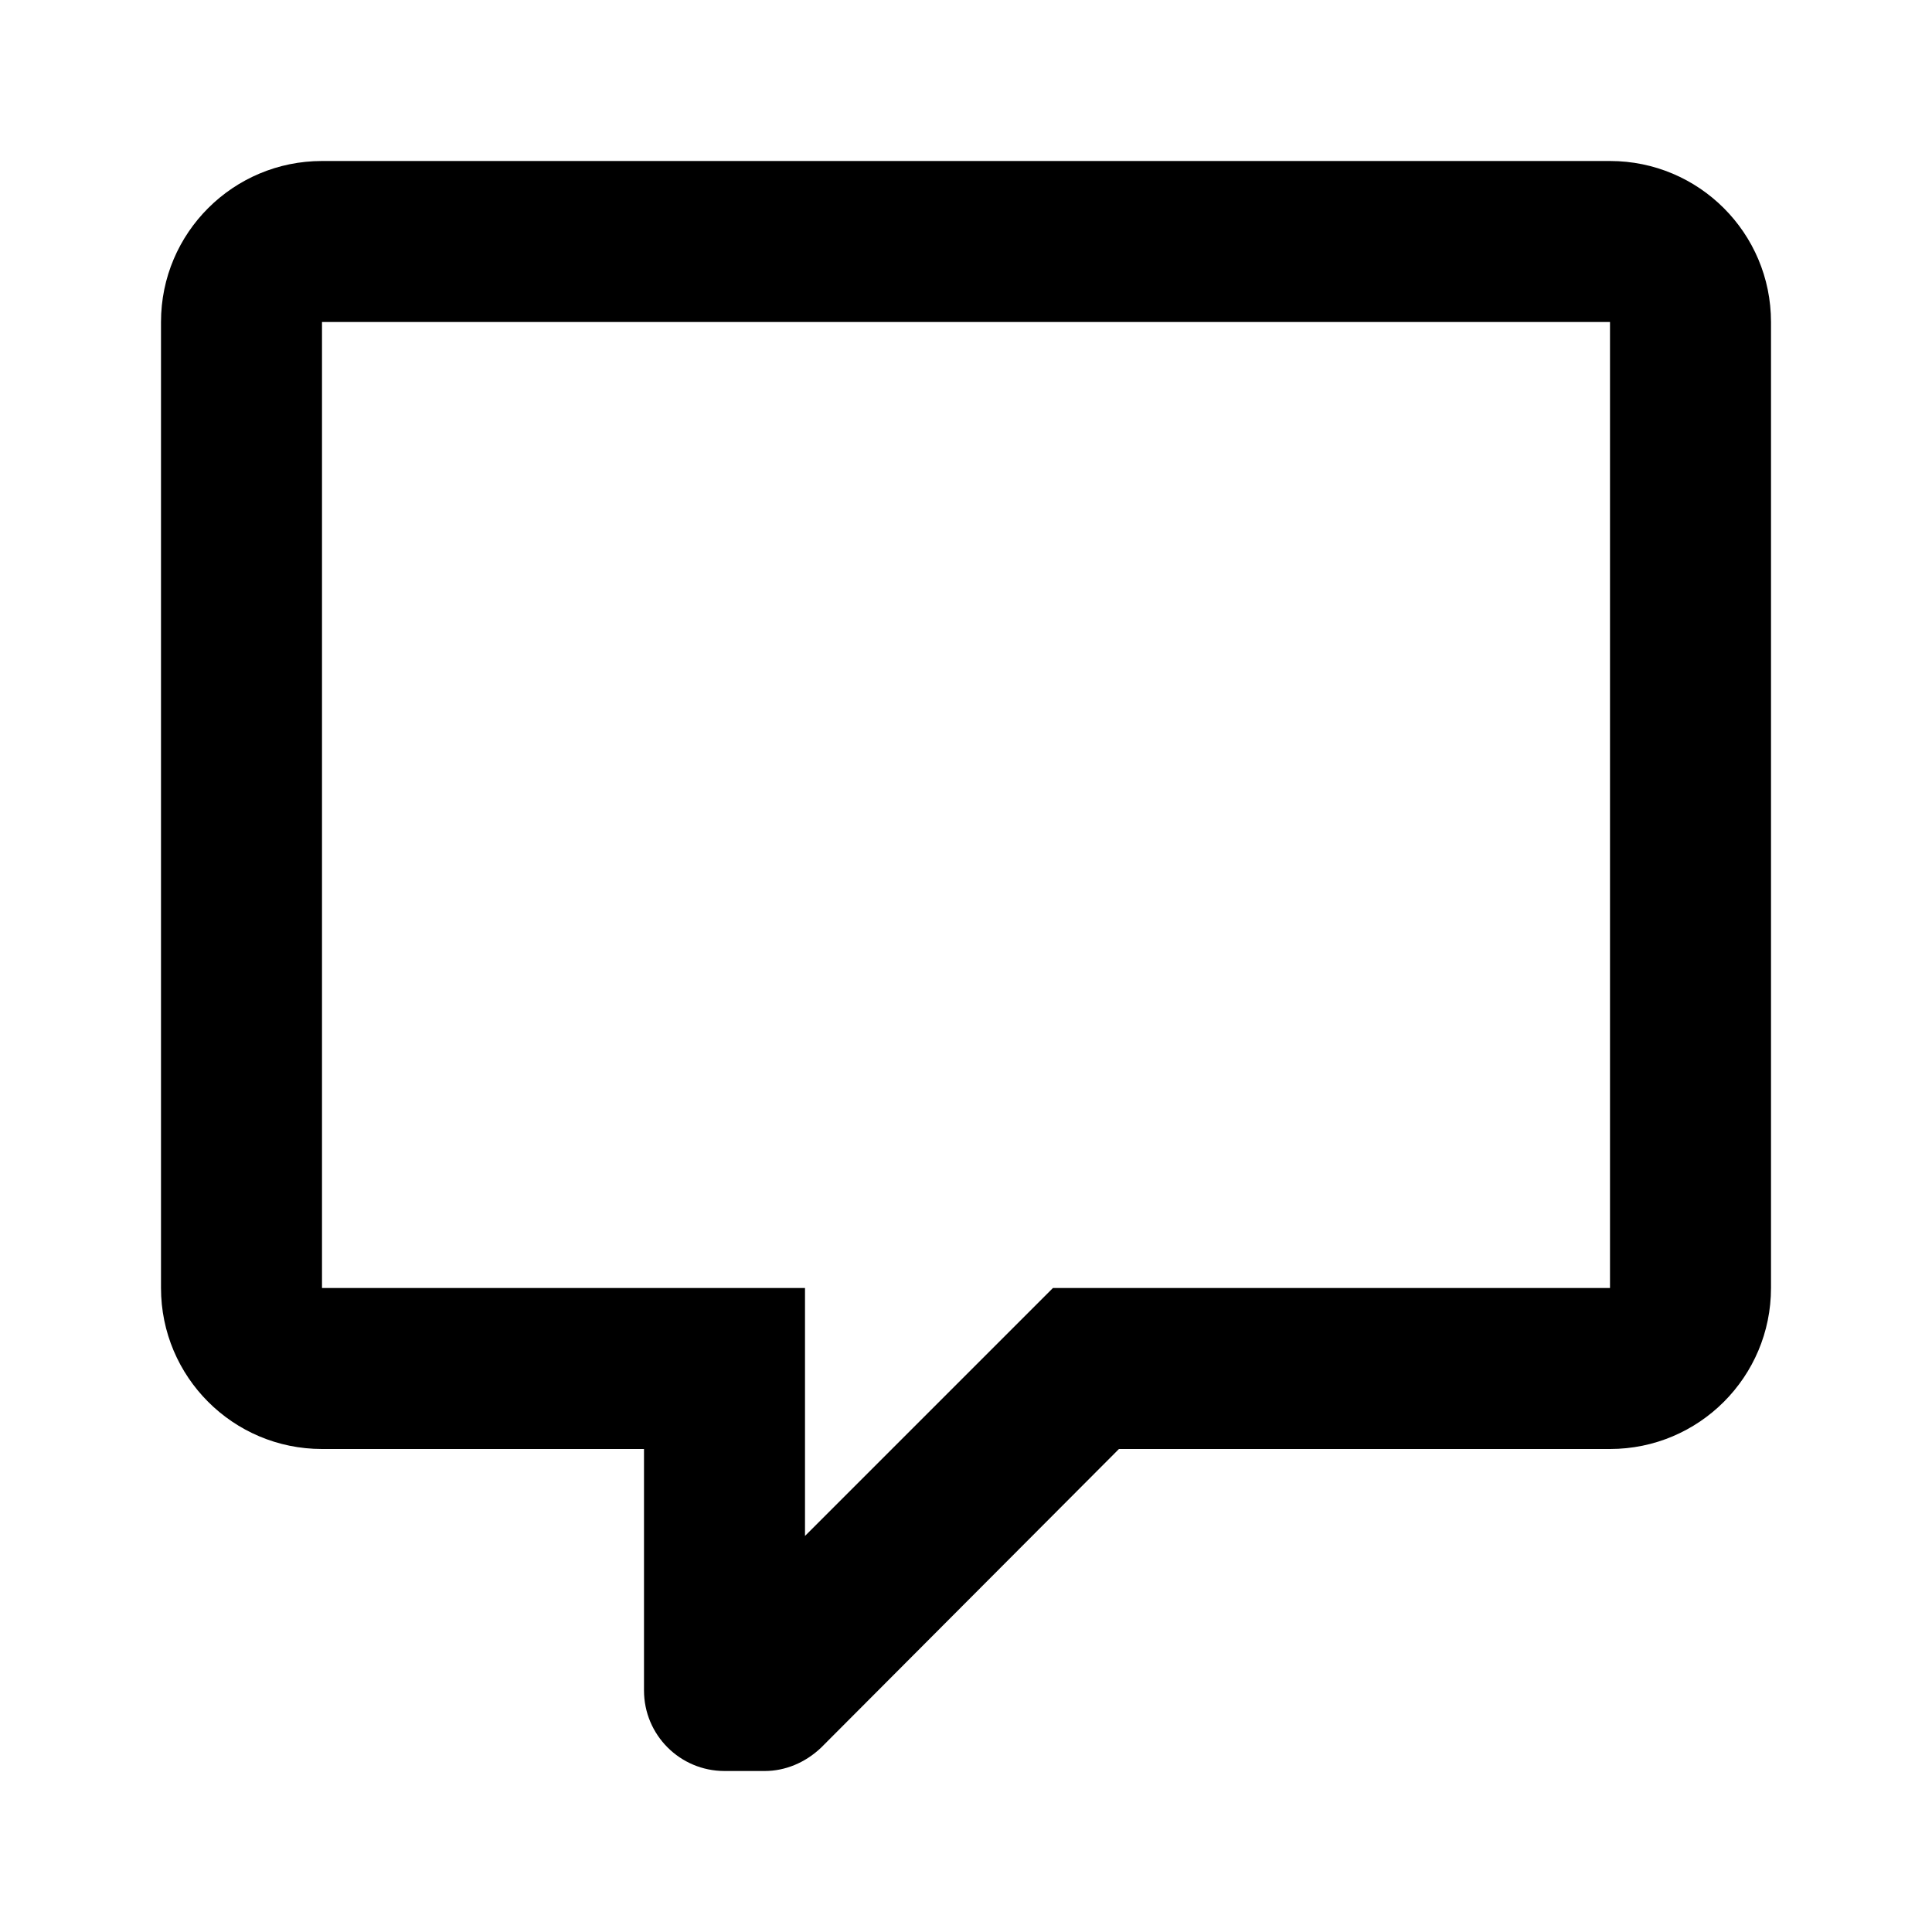
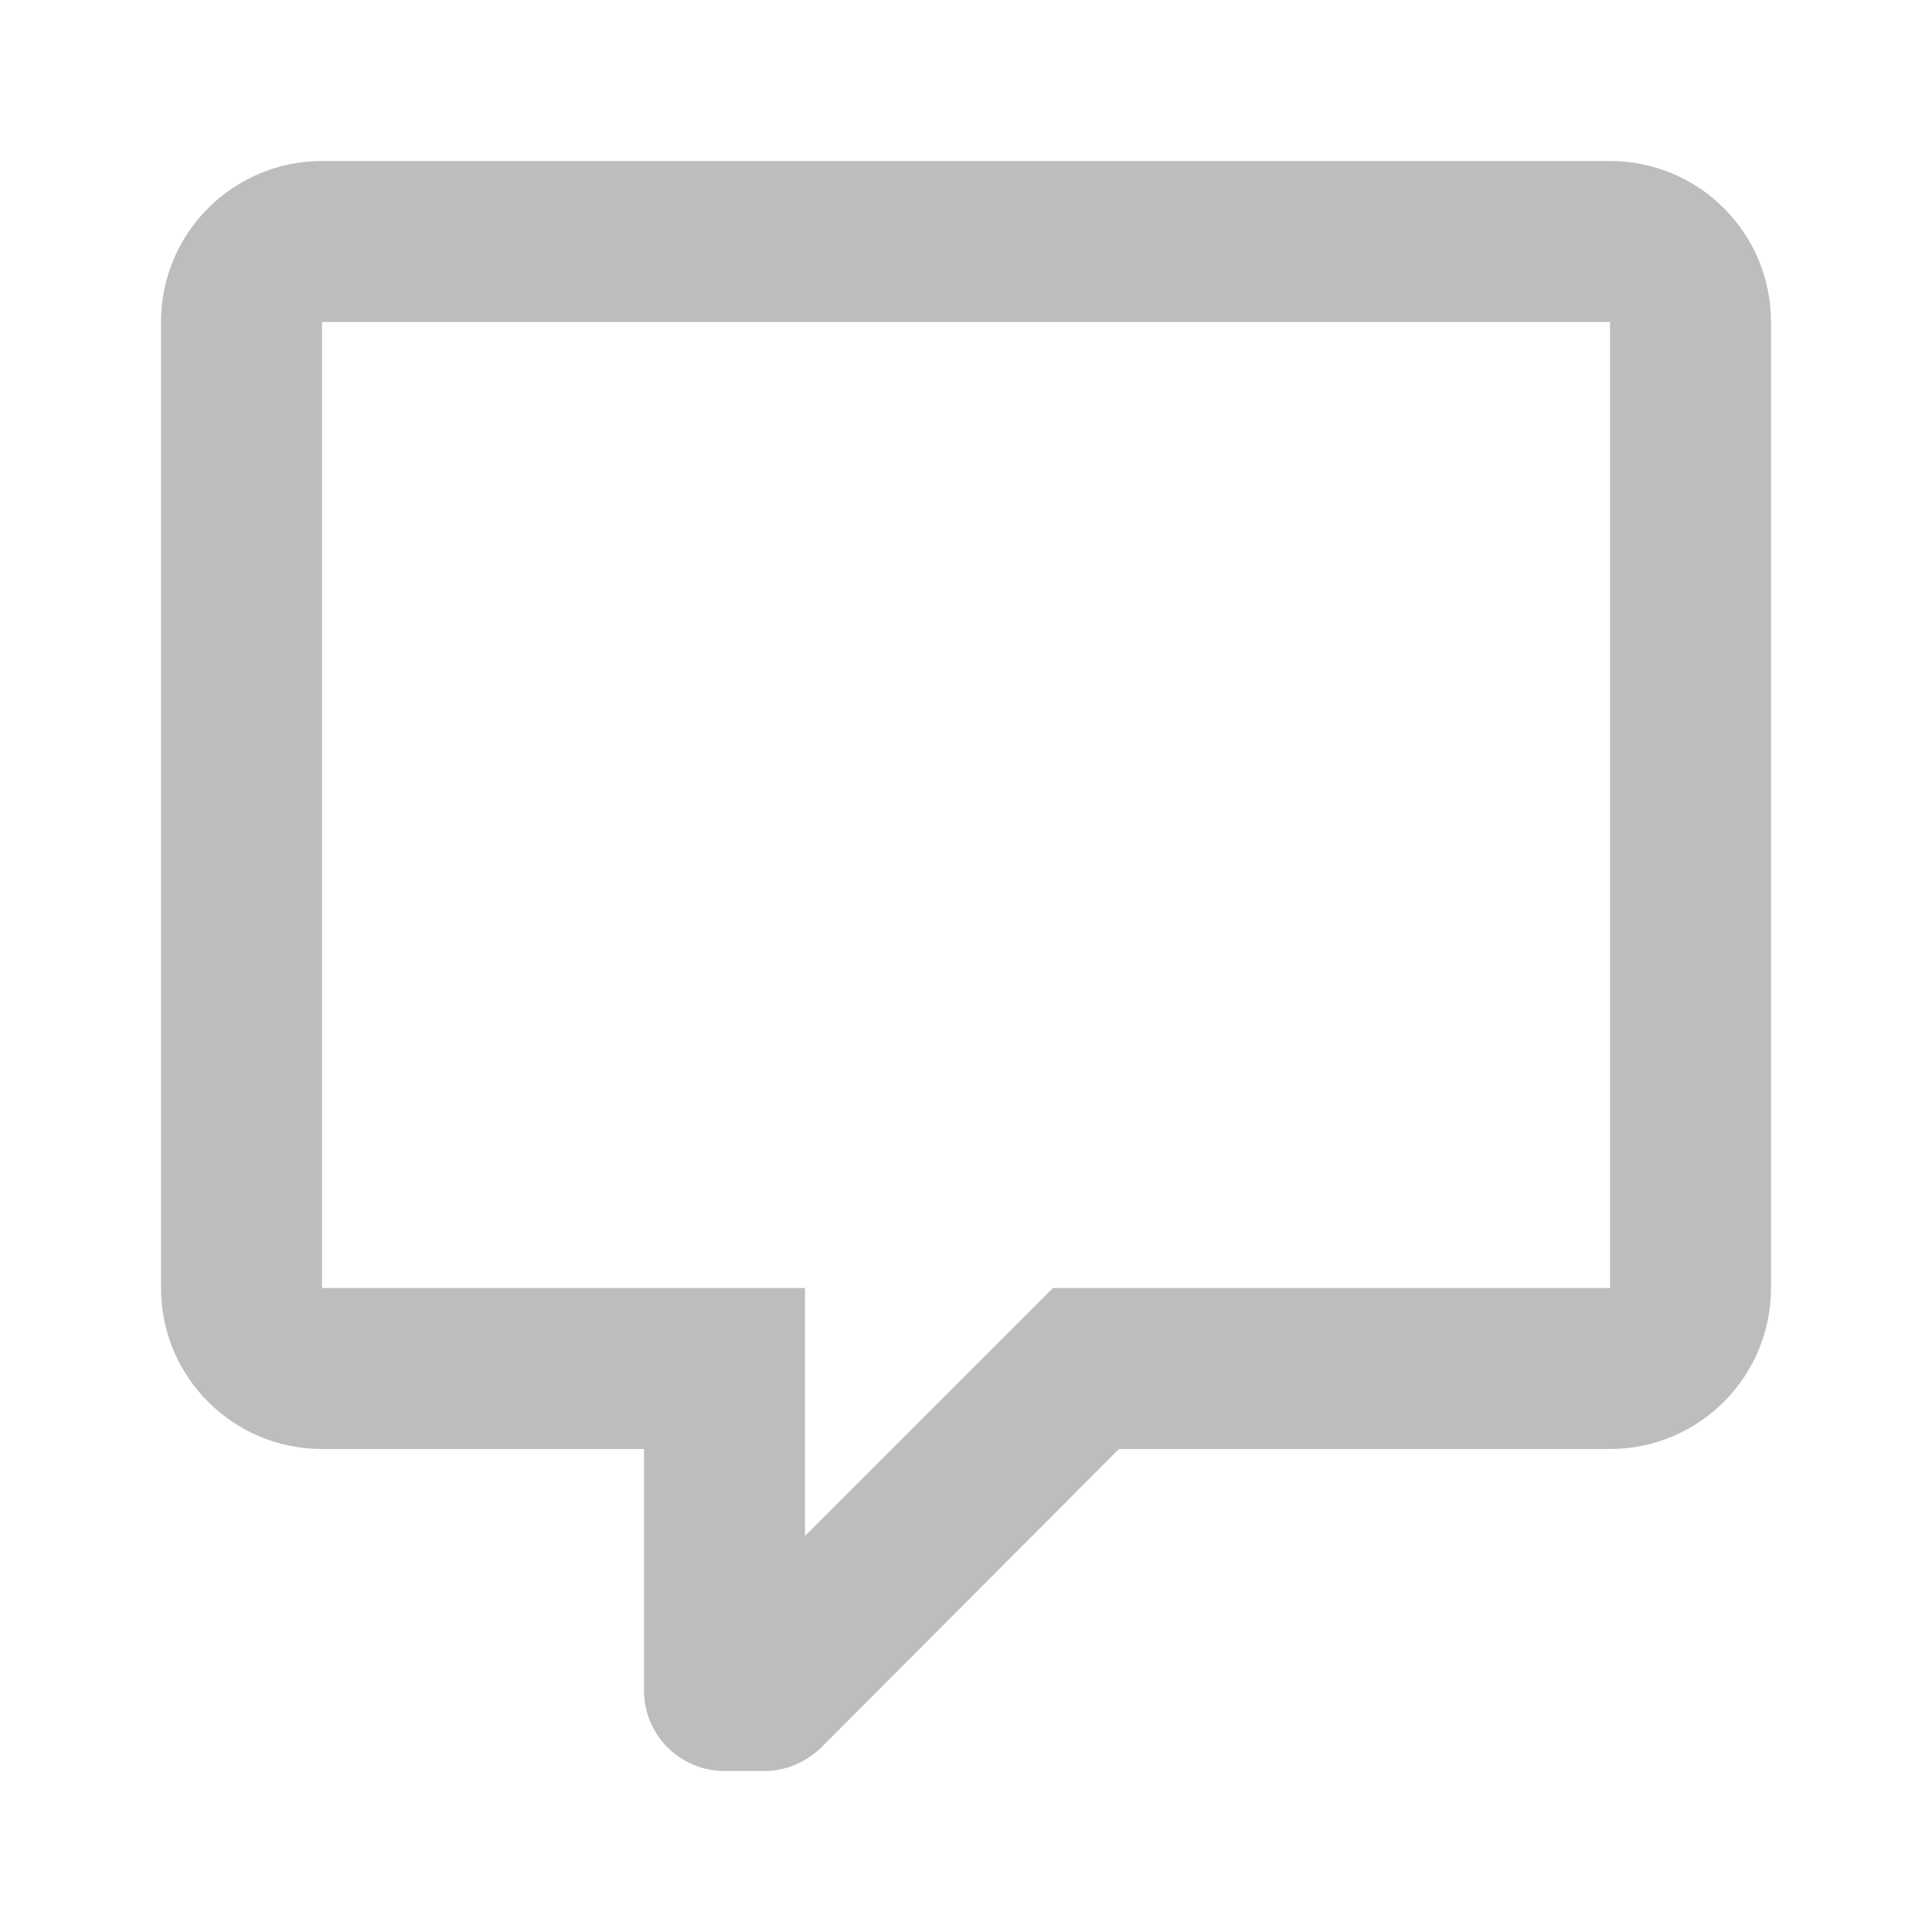
<svg xmlns="http://www.w3.org/2000/svg" version="1.1" width="24" height="24" viewBox="0 0 24 24">
-   <path d="M9,22A1,1 0 0,1 8,21V18H4A2,2 0 0,1 2,16V4C2,2.89 2.9,2 4,2H20A2,2 0 0,1 22,4V16A2,2 0 0,1 20,18H13.9L10.2,21.71C10,21.9 9.75,22 9.5,22V22H9M10,16V19.08L13.08,16H20V4H4V16H10Z" />
+   <path fill="#bdbdbd" d="M9,22A1,1 0 0,1 8,21V18H4A2,2 0 0,1 2,16V4C2,2.89 2.9,2 4,2H20A2,2 0 0,1 22,4V16A2,2 0 0,1 20,18H13.9L10.2,21.71C10,21.9 9.75,22 9.5,22V22H9M10,16V19.08L13.08,16H20V4H4V16H10Z" />
</svg>
